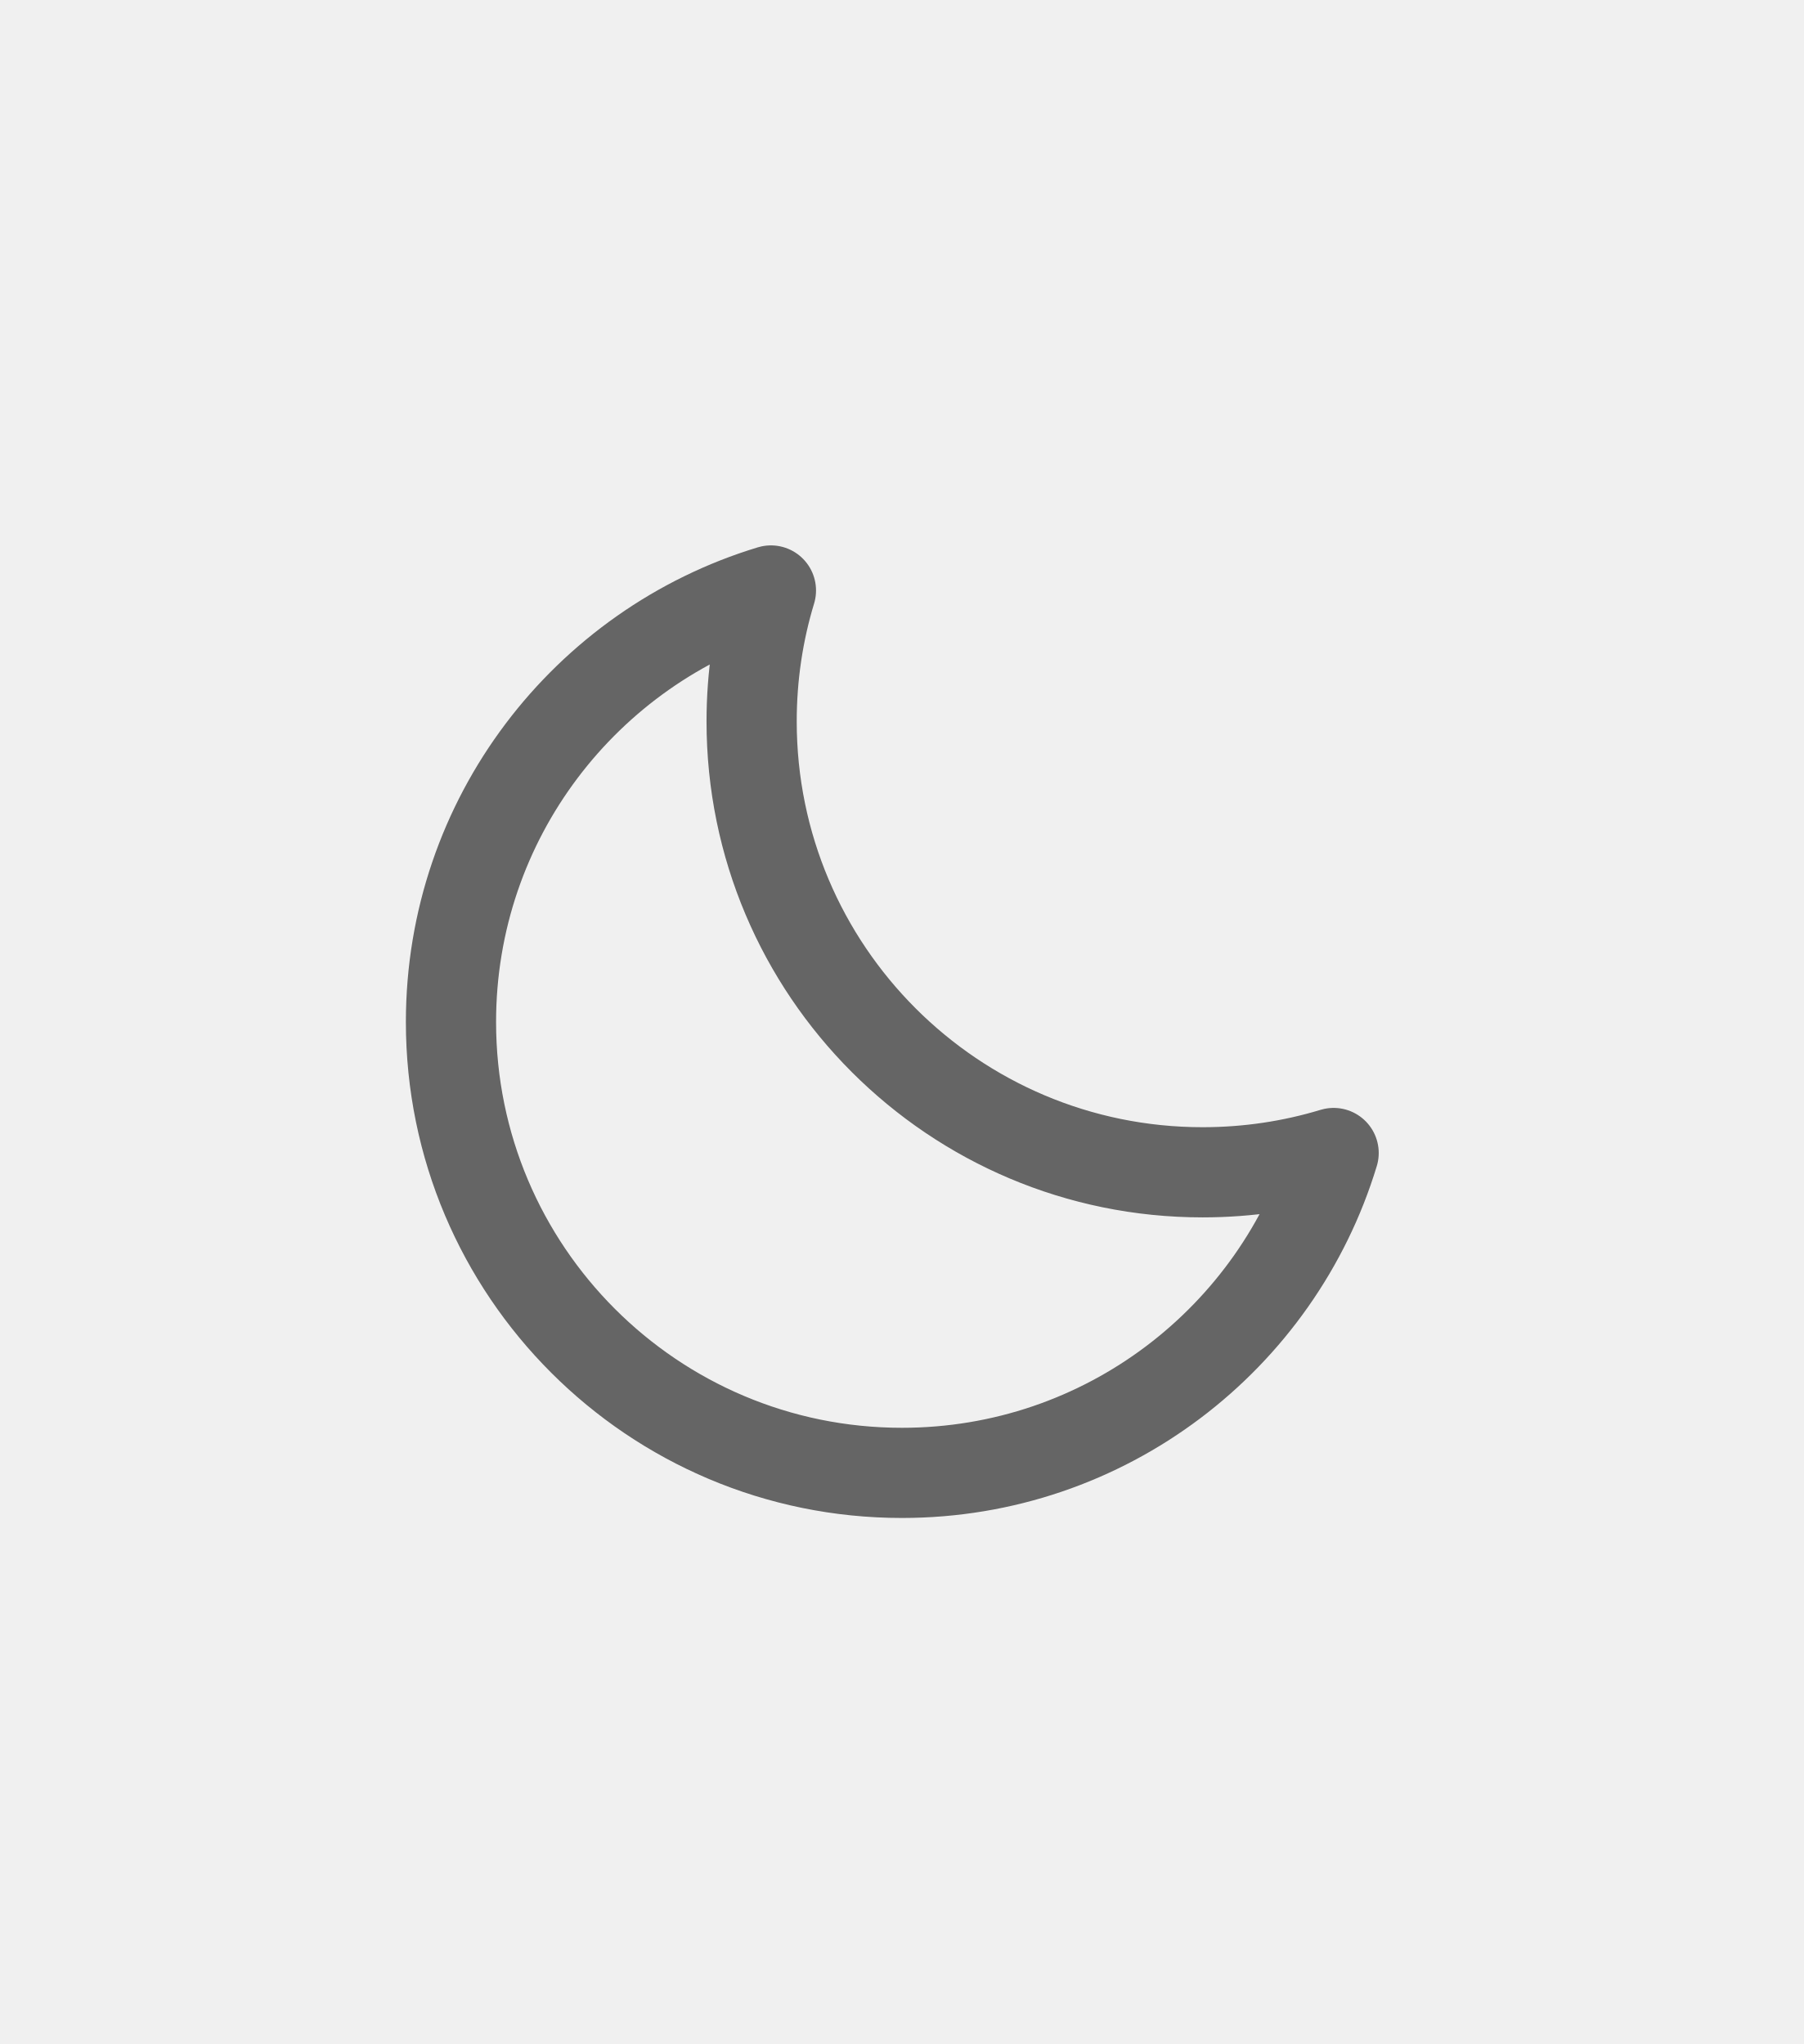
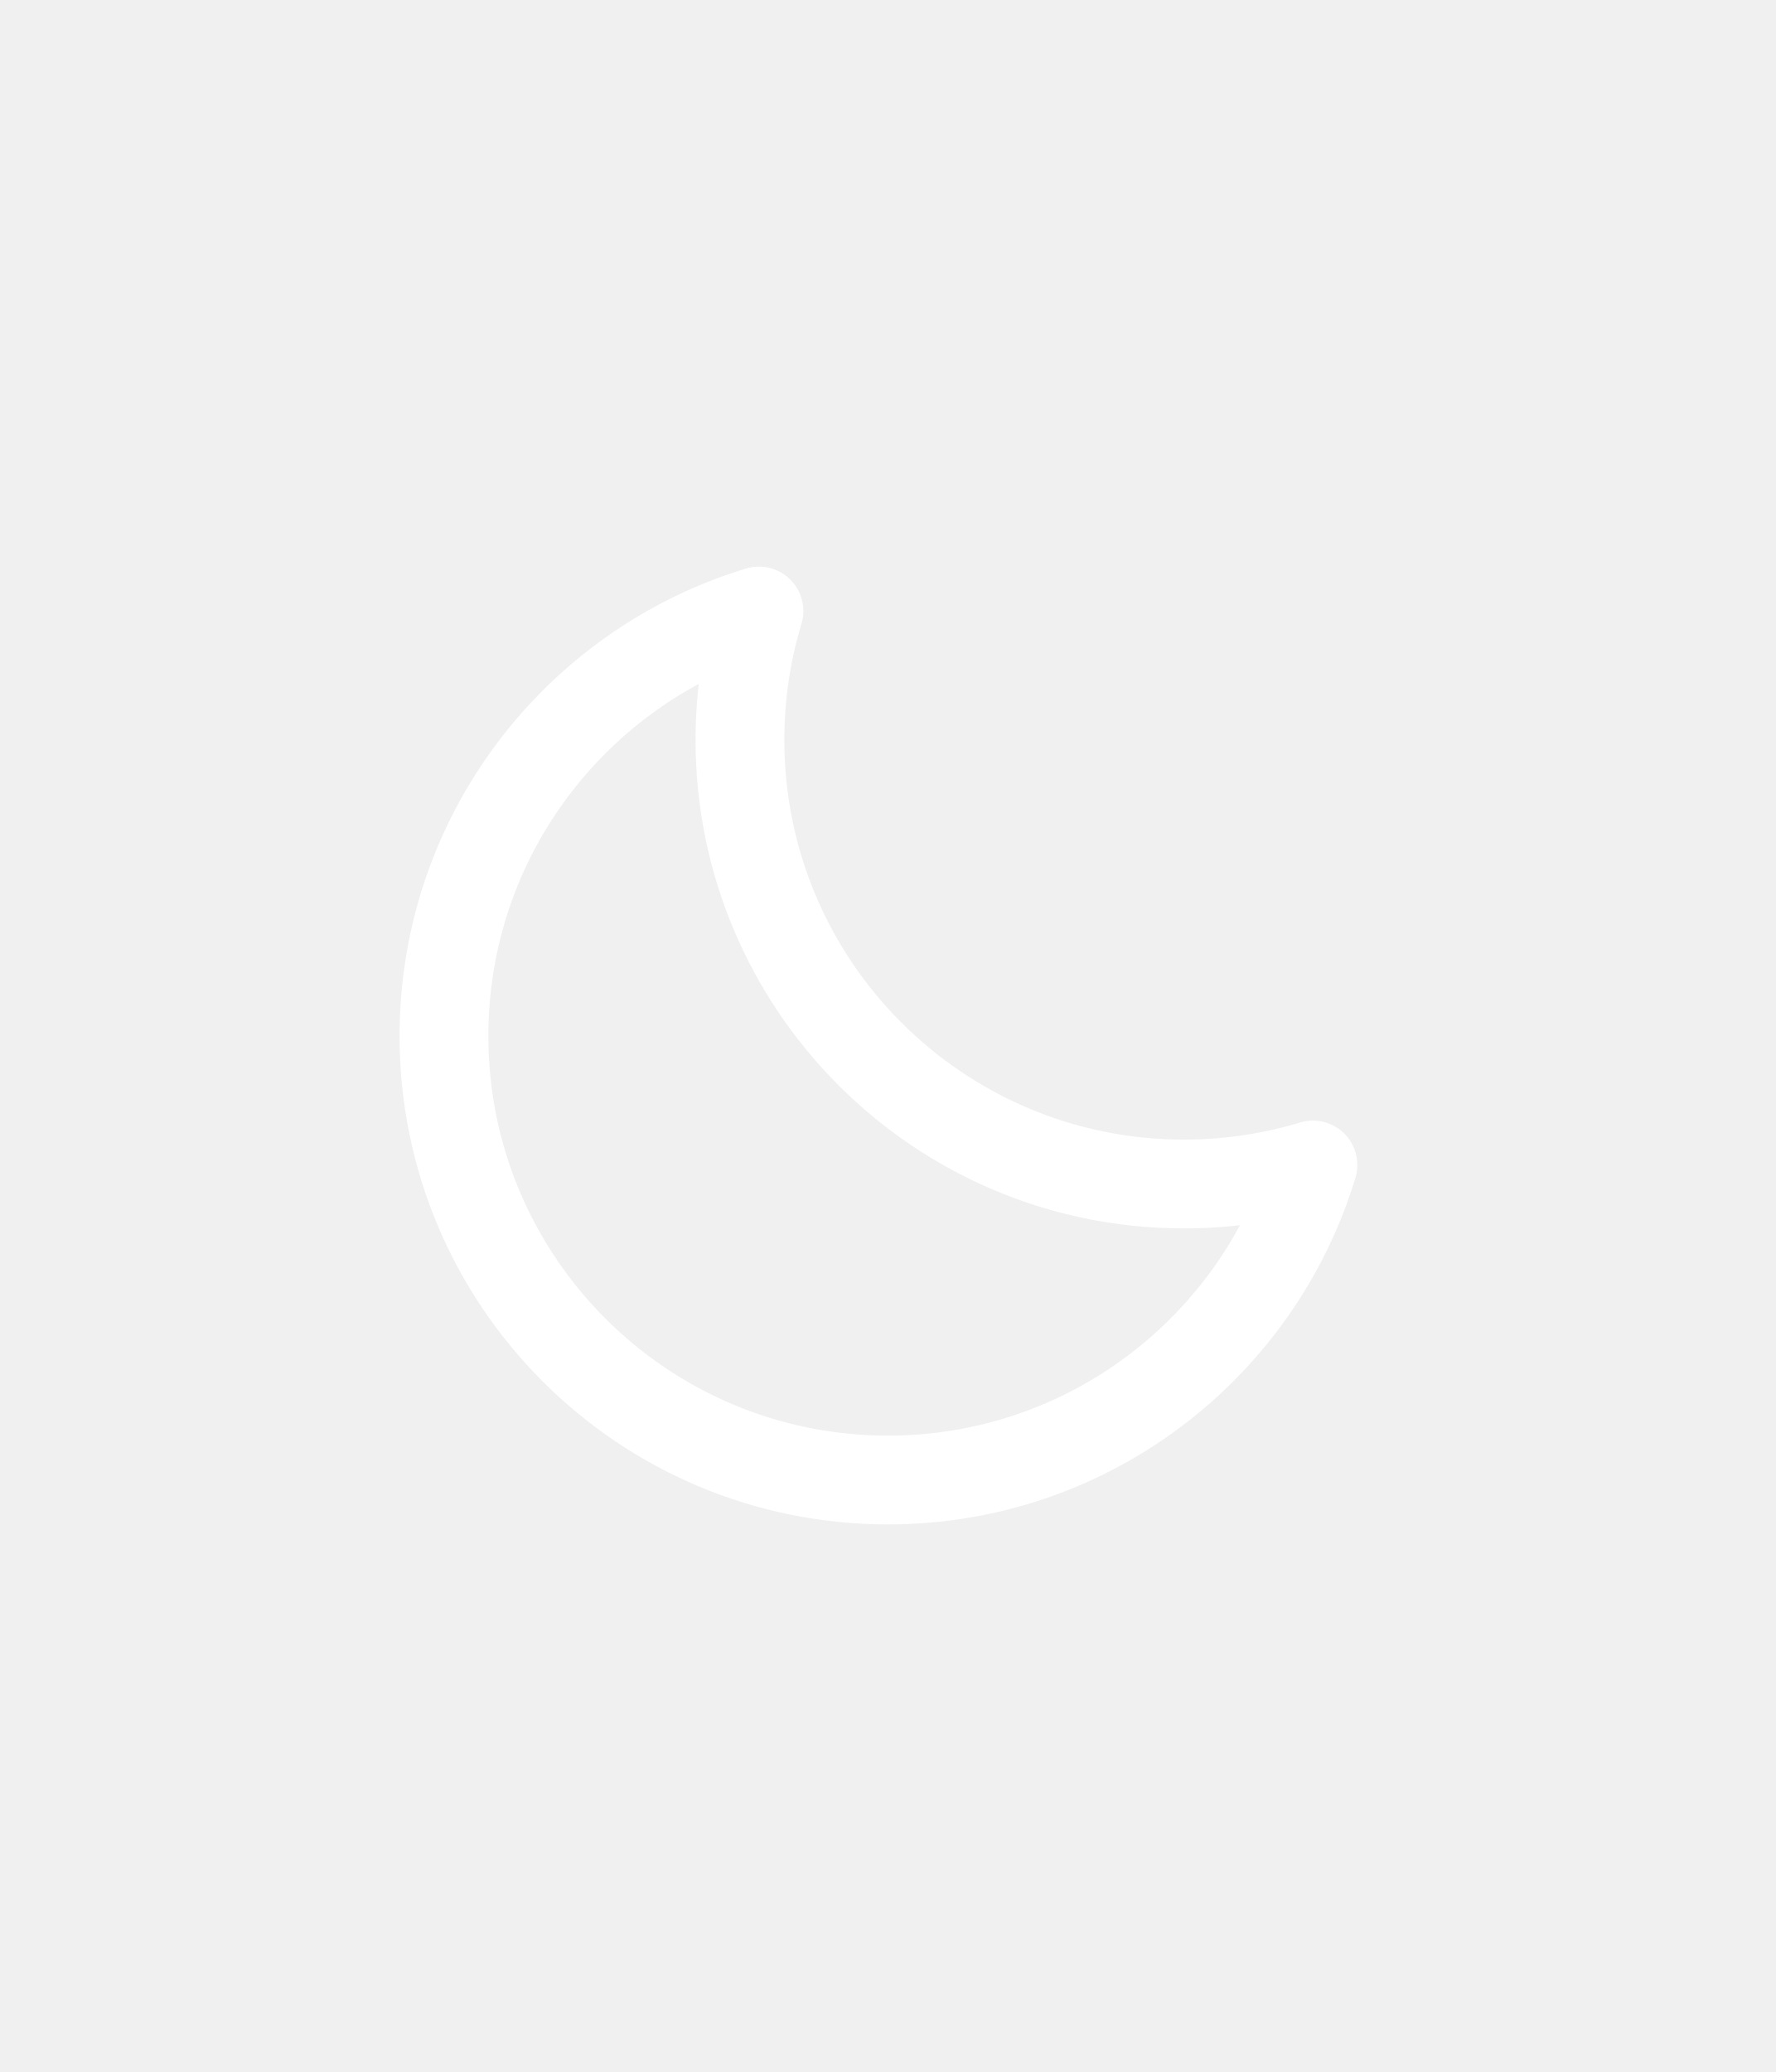
- <svg xmlns="http://www.w3.org/2000/svg" width="30" height="34" viewBox="0 0 30 34" fill="none">
-   <path d="M12.5 12C12.5 16.142 15.858 19.5 20 19.5C20.758 19.5 21.489 19.388 22.179 19.179C21.245 22.259 18.384 24.5 15 24.5C10.858 24.5 7.5 21.142 7.5 17C7.5 13.616 9.742 10.755 12.821 9.822C12.612 10.511 12.5 11.242 12.5 12Z" stroke="#656565" stroke-width="1.5" stroke-linecap="round" stroke-linejoin="round" />
+ <svg xmlns="http://www.w3.org/2000/svg" width="30" height="35" viewBox="0 0 30 35" fill="none">
+   <path d="M12.5 12.5C12.5 16.642 15.858 20 20 20C20.758 20 21.489 19.888 22.179 19.679C21.245 22.759 18.384 25 15 25C10.858 25 7.5 21.642 7.5 17.5C7.5 14.116 9.742 11.255 12.821 10.321C12.612 11.011 12.5 11.742 12.5 12.5Z" stroke="white" stroke-width="1.5" stroke-linecap="round" stroke-linejoin="round" />
</svg>
